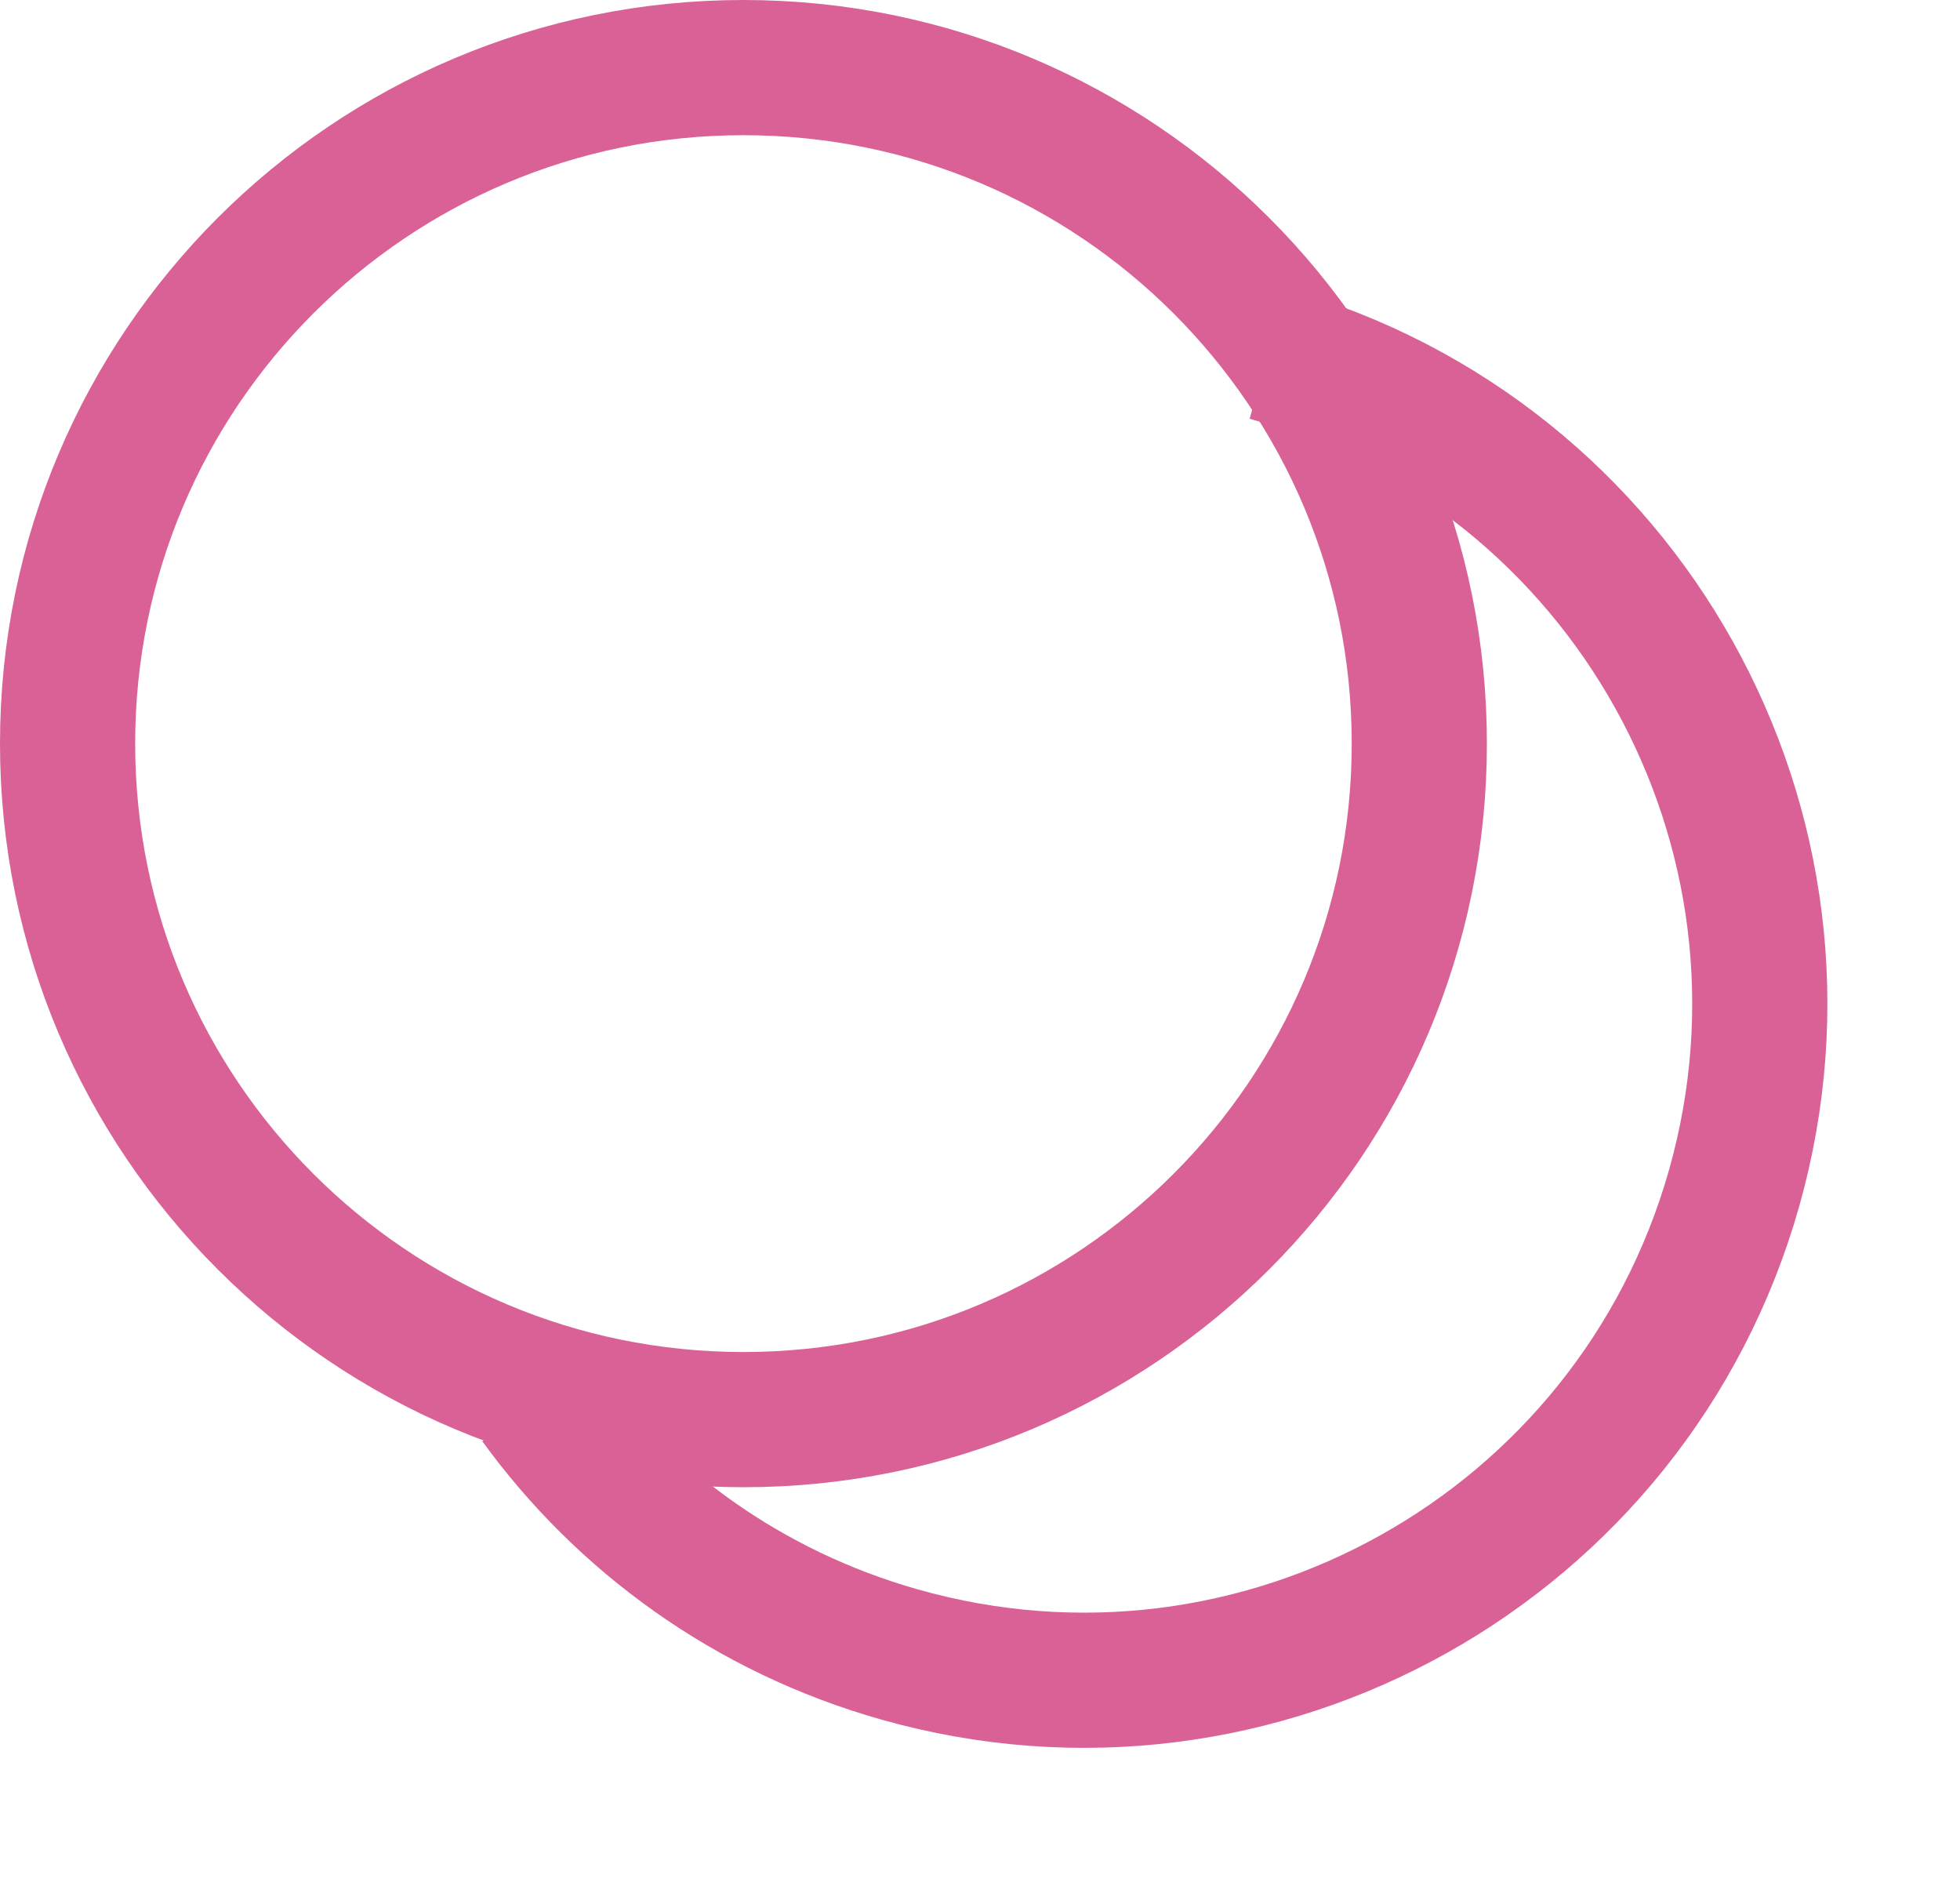
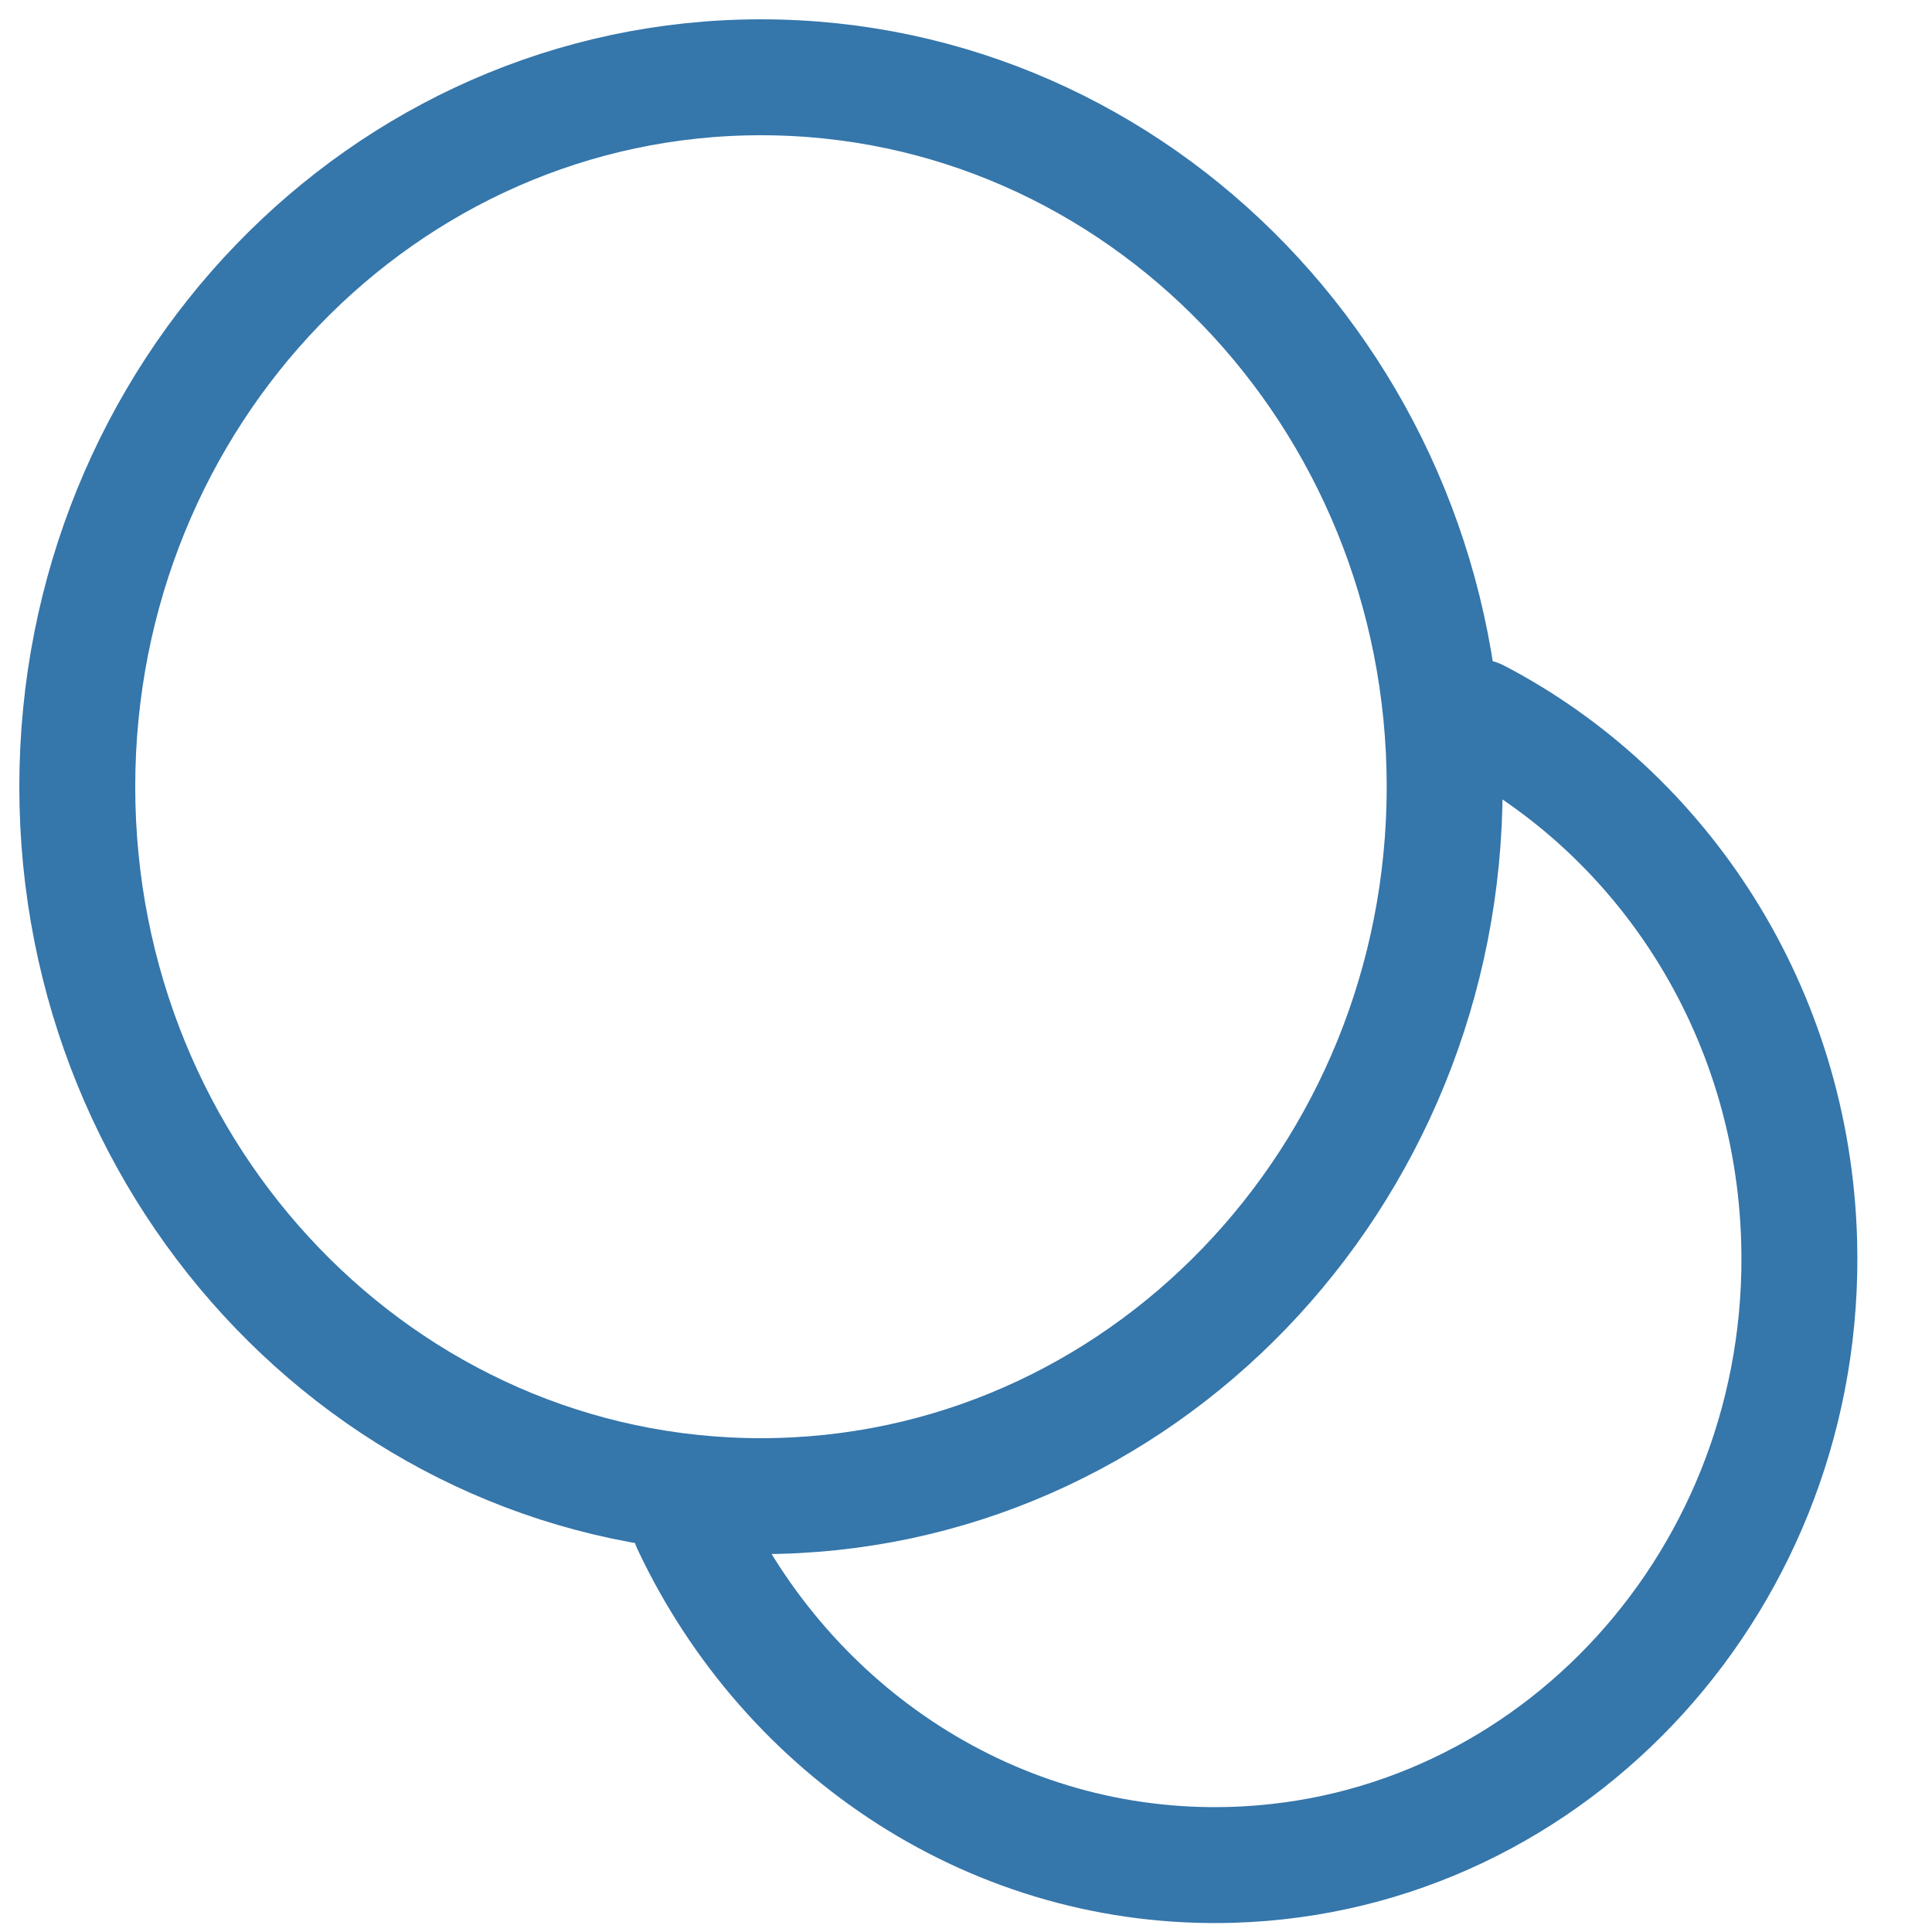
- <svg xmlns="http://www.w3.org/2000/svg" width="29" height="28" viewBox="0 0 29 28" fill="none">
-   <path d="M18.762 5.232C24.075 6.737 27.162 12.266 25.657 17.579C24.151 22.893 18.623 25.98 13.309 24.474C11.064 23.838 9.217 22.484 7.945 20.732" stroke="#D96195" stroke-width="2" />
-   <circle cx="11" cy="11" r="10" stroke="#D96195" stroke-width="2" />
+ <svg xmlns="http://www.w3.org/2000/svg" width="25" height="25" viewBox="0 0 25 25" fill="none">
+   <ellipse cx="9.847" cy="10.18" rx="8.847" ry="9.18" stroke="#3576AB" stroke-width="1.5" />
+   <path d="M19.121 9.28C21.52 10.534 23.198 13.079 23.281 16.062C23.402 20.393 20.117 24.005 15.943 24.131C12.881 24.223 10.192 22.412 8.929 19.731" stroke="#3576AB" stroke-width="1.5" stroke-linecap="round" />
</svg>
